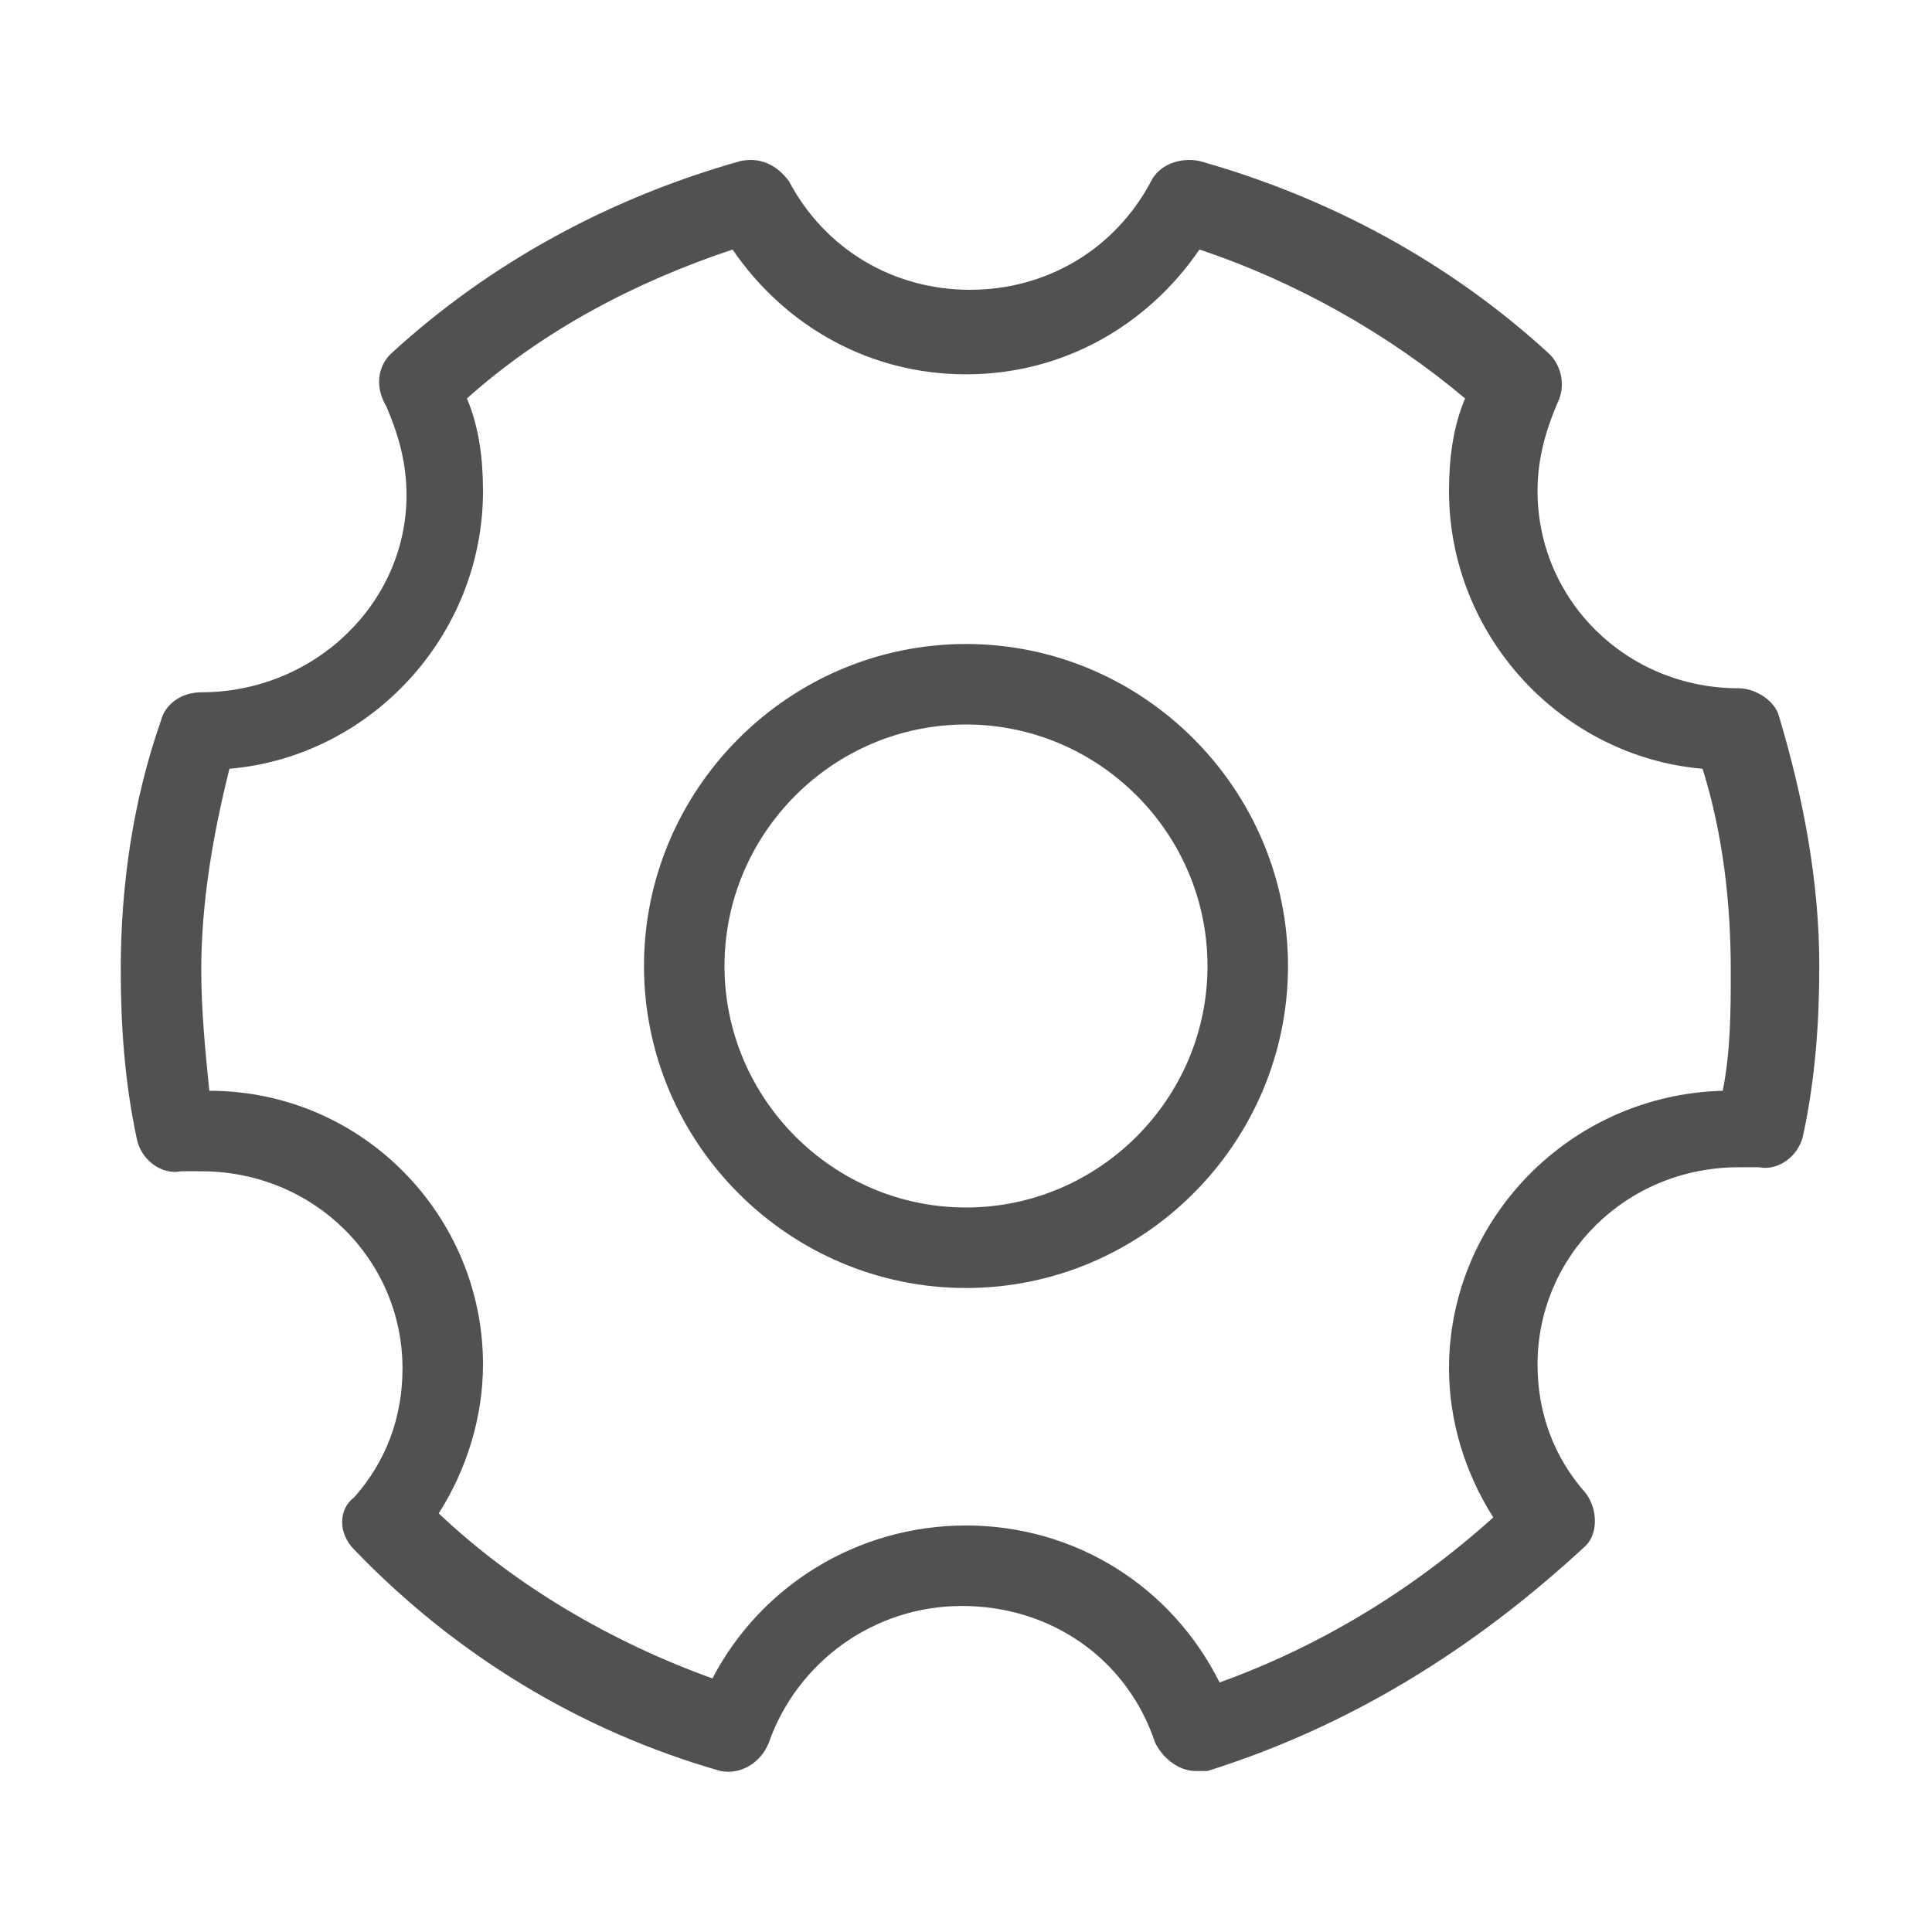
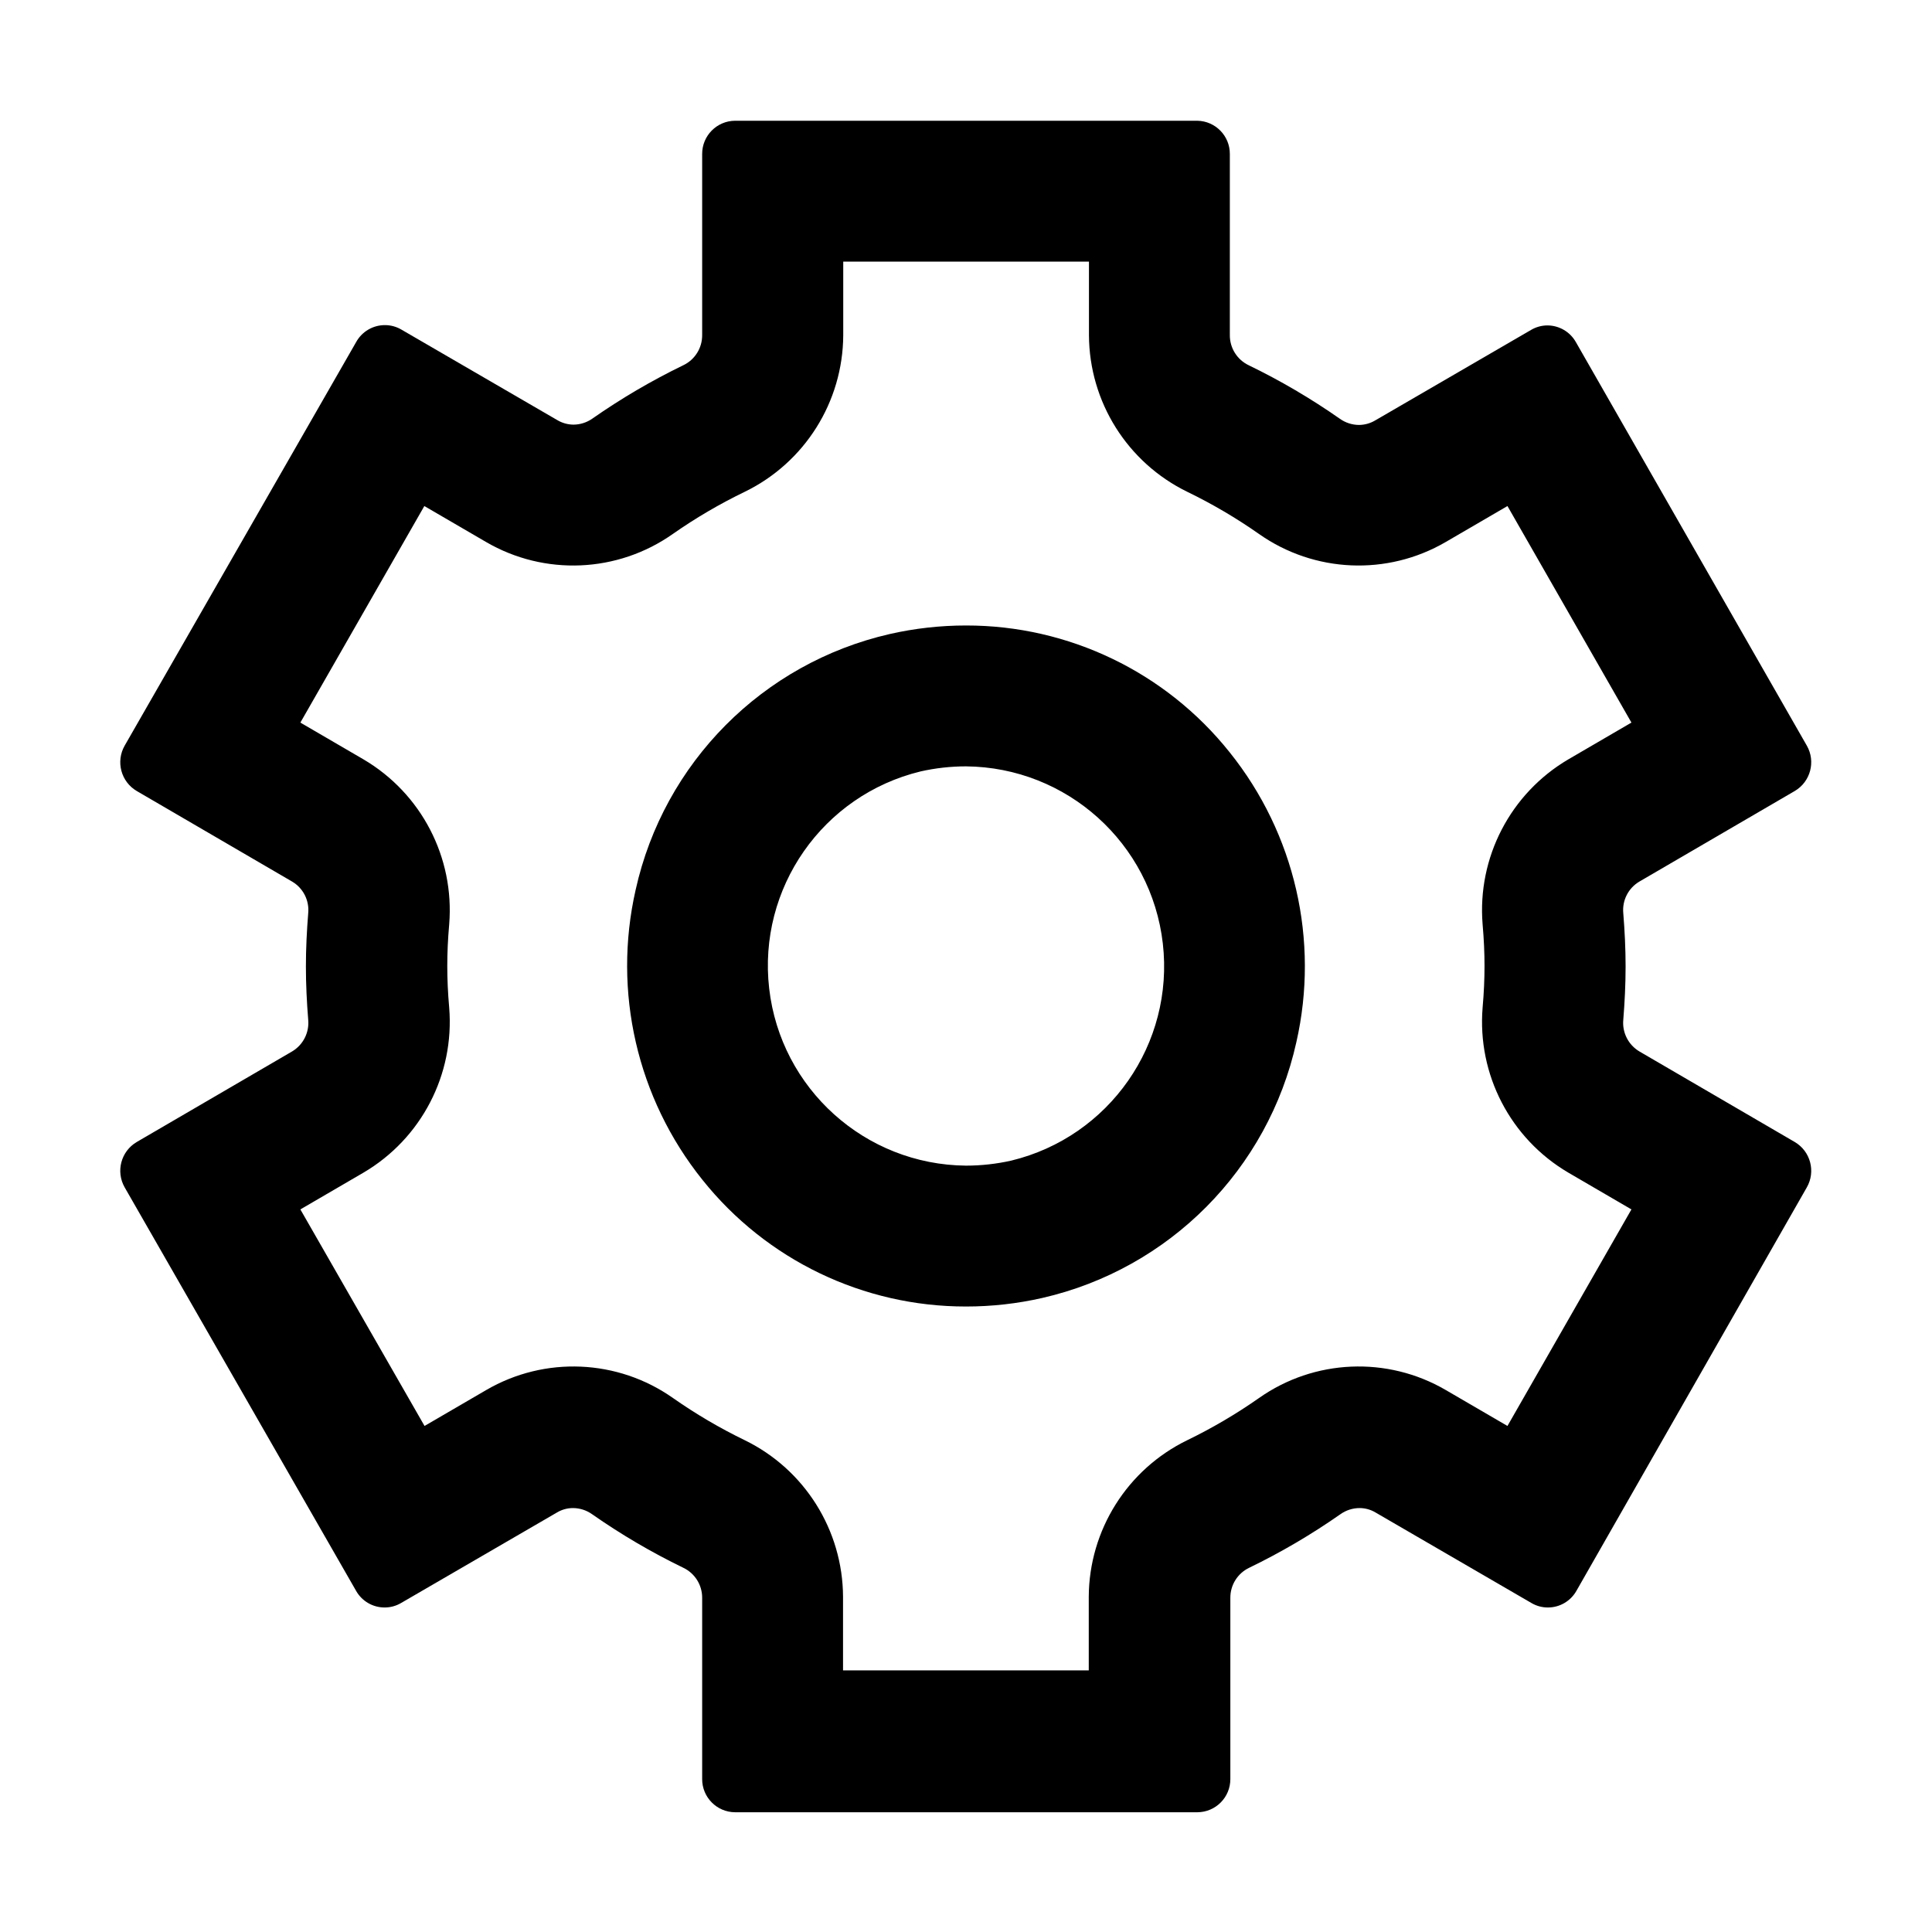
- <svg xmlns="http://www.w3.org/2000/svg" t="1711718582342" class="icon" viewBox="0 0 1024 1024" version="1.1" p-id="4267" width="128" height="128">
-   <path d="M633.6 938.667c-8.533 0-17.067-6.4-21.333-14.933-14.933-44.8-55.467-72.533-102.4-72.533s-87.467 29.867-102.4 72.533c-4.267 10.667-14.933 17.067-25.6 14.933-74.667-21.333-140.8-61.867-194.133-117.333-8.533-8.533-8.533-21.333 0-27.733 17.067-19.2 25.6-42.667 25.6-68.267 0-57.6-46.933-104.533-106.667-104.533h-10.667c-10.667 2.133-21.333-6.4-23.467-17.067-6.4-29.867-8.533-59.733-8.533-89.6 0-44.8 6.4-89.6 21.333-132.267 2.133-8.533 10.667-14.933 21.333-14.933 59.733 0 108.8-46.933 108.8-104.533 0-17.067-4.267-32-10.667-46.933-6.4-10.667-4.267-21.333 2.133-27.733 53.333-49.067 117.333-83.2 185.6-102.4 10.667-2.133 19.2 2.133 25.6 10.667 19.2 36.267 55.467 57.6 96 57.6s76.8-21.333 96-57.6c4.267-8.533 14.933-12.8 25.6-10.667 68.267 19.2 132.267 53.333 185.6 102.4 6.4 6.4 8.533 17.067 4.267 25.6-6.4 14.933-10.667 29.867-10.667 46.933 0 57.6 46.933 104.533 106.667 104.533 8.533 0 19.2 6.4 21.333 14.933 12.8 42.667 21.333 87.467 21.333 132.267 0 29.867-2.133 59.733-8.533 89.6-2.133 10.667-12.8 19.2-23.467 17.067h-10.667c-59.733 0-106.667 46.933-106.667 104.533 0 25.6 8.533 49.067 25.6 68.267 6.4 8.533 6.4 21.333 0 27.733-59.733 55.467-125.867 96-200.533 119.467h-6.4zM512 808.533c57.6 0 108.8 32 134.4 83.2 53.333-19.2 102.4-49.067 145.067-87.467-14.933-23.467-23.467-51.2-23.467-78.933 0-78.933 64-145.067 145.067-147.2 4.267-21.333 4.267-42.667 4.267-64 0-36.267-4.267-72.533-14.933-106.667-74.667-6.4-134.4-70.4-134.4-147.2 0-17.067 2.133-34.133 8.533-49.067-40.533-34.133-89.6-61.867-140.8-78.933-27.733 40.533-72.533 66.133-123.733 66.133s-96-25.6-123.733-66.133c-51.2 17.067-100.267 42.667-140.8 78.933 6.4 14.933 8.533 32 8.533 49.067 0 76.8-59.733 140.8-134.4 147.2-8.533 34.133-14.933 70.4-14.933 106.667 0 21.333 2.133 42.667 4.267 64 81.067 0 145.067 66.133 145.067 145.067 0 27.733-8.533 55.467-23.467 78.933 40.533 38.4 91.733 68.267 145.067 87.467 25.6-49.067 76.8-81.067 134.4-81.067z" fill="#515151" p-id="4268" />
-   <path d="M512 682.667c-93.867 0-170.667-76.8-170.667-170.667s76.8-170.667 170.667-170.667 170.667 76.8 170.667 170.667-76.8 170.667-170.667 170.667z m0-298.667c-70.4 0-128 57.6-128 128s57.6 128 128 128 128-57.6 128-128-57.6-128-128-128z" fill="#515151" p-id="4269" />
+ <svg xmlns="http://www.w3.org/2000/svg" t="1779860893140" class="icon" viewBox="0 0 1024 1024" version="1.1" p-id="19501" width="128" height="128">
+   <path d="M577.173 138.667v38.987A92.8 92.8 0 0 0 629.333 260.693a276.107 276.107 0 0 1 37.92 22.293 91.733 91.733 0 0 0 99.04 4.267l32.693-19.04 65.707 114.773-33.493 19.52a92.693 92.693 0 0 0-45.387 87.413c0.693 7.84 1.013 15.093 1.013 22.08s-0.32 14.24-1.013 22.08a92.693 92.693 0 0 0 45.387 87.413l33.493 19.52-65.707 114.773-32.693-19.04a91.733 91.733 0 0 0-99.04 4.267 276.107 276.107 0 0 1-37.92 22.293 92.8 92.8 0 0 0-52.267 83.04V885.333H446.827v-38.987A92.8 92.8 0 0 0 394.667 763.307a276.107 276.107 0 0 1-37.92-22.293 91.733 91.733 0 0 0-99.04-4.267l-32.693 19.04-65.813-114.773 33.493-19.52a92.693 92.693 0 0 0 45.387-87.413c-0.693-7.84-1.013-15.093-1.013-22.08s0.32-14.24 1.013-22.08a92.693 92.693 0 0 0-45.387-87.413l-33.493-19.52 65.707-114.773 32.693 19.04a91.733 91.733 0 0 0 99.04-4.267A276.107 276.107 0 0 1 394.667 260.693a92.8 92.8 0 0 0 52.267-83.04V138.667h130.347M512 692.48a182.08 182.08 0 0 0 40.427-4.533 178.827 178.827 0 0 0 134.667-135.573 181.333 181.333 0 0 0-35.36-153.653A178.453 178.453 0 0 0 512 331.52a182.08 182.08 0 0 0-40.427 4.533 178.827 178.827 0 0 0-134.667 135.573 181.333 181.333 0 0 0 35.36 153.653 178.453 178.453 0 0 0 139.733 67.2M634.667 64H389.6a17.547 17.547 0 0 0-17.44 17.6v96a17.547 17.547 0 0 1-10.027 16 352.747 352.747 0 0 0-48.32 28.373 17.6 17.6 0 0 1-9.813 3.093 17.013 17.013 0 0 1-8.533-2.347l-82.667-48a17.12 17.12 0 0 0-8.693-2.4A17.387 17.387 0 0 0 188.747 181.333l-122.667 213.867a17.707 17.707 0 0 0 6.4 24.053l82.347 48a17.493 17.493 0 0 1 8.533 16.747c-0.747 9.333-1.227 18.72-1.227 28.267s0.48 18.933 1.227 28.267a17.6 17.6 0 0 1-8.533 16.747l-82.347 48a17.707 17.707 0 0 0-6.4 24.053l122.667 213.867a17.333 17.333 0 0 0 15.093 8.8 17.067 17.067 0 0 0 8.693-2.347l82.667-48a16.48 16.48 0 0 1 8.533-2.347 17.6 17.6 0 0 1 10.08 3.253 352.747 352.747 0 0 0 48.32 28.373 17.547 17.547 0 0 1 10.027 16v96a17.547 17.547 0 0 0 17.44 17.6H634.667a17.547 17.547 0 0 0 17.44-17.6v-96a17.547 17.547 0 0 1 10.027-16 352.747 352.747 0 0 0 48.32-28.373 17.6 17.6 0 0 1 10.08-3.253 16.48 16.48 0 0 1 8.533 2.347l82.667 48a17.067 17.067 0 0 0 8.693 2.347 17.333 17.333 0 0 0 15.093-8.8l122.133-213.867a17.707 17.707 0 0 0-6.4-24.053l-82.347-48a17.6 17.6 0 0 1-8.533-16.747c0.747-9.333 1.227-18.72 1.227-28.267s-0.48-18.933-1.227-28.267a17.493 17.493 0 0 1 8.533-16.747l82.347-48a17.707 17.707 0 0 0 6.4-24.053L835.253 181.333a17.387 17.387 0 0 0-15.093-8.853 17.12 17.12 0 0 0-8.693 2.4l-82.667 48a17.013 17.013 0 0 1-8.533 2.347 17.6 17.6 0 0 1-10.08-3.253 352.747 352.747 0 0 0-48.32-28.373 17.547 17.547 0 0 1-10.027-16v-96A17.547 17.547 0 0 0 634.667 64zM512 617.813a105.973 105.973 0 0 1-24-208.96 109.973 109.973 0 0 1 24-2.667 105.973 105.973 0 0 1 24 208.96 109.973 109.973 0 0 1-24 2.667z" p-id="19502" />
</svg>
